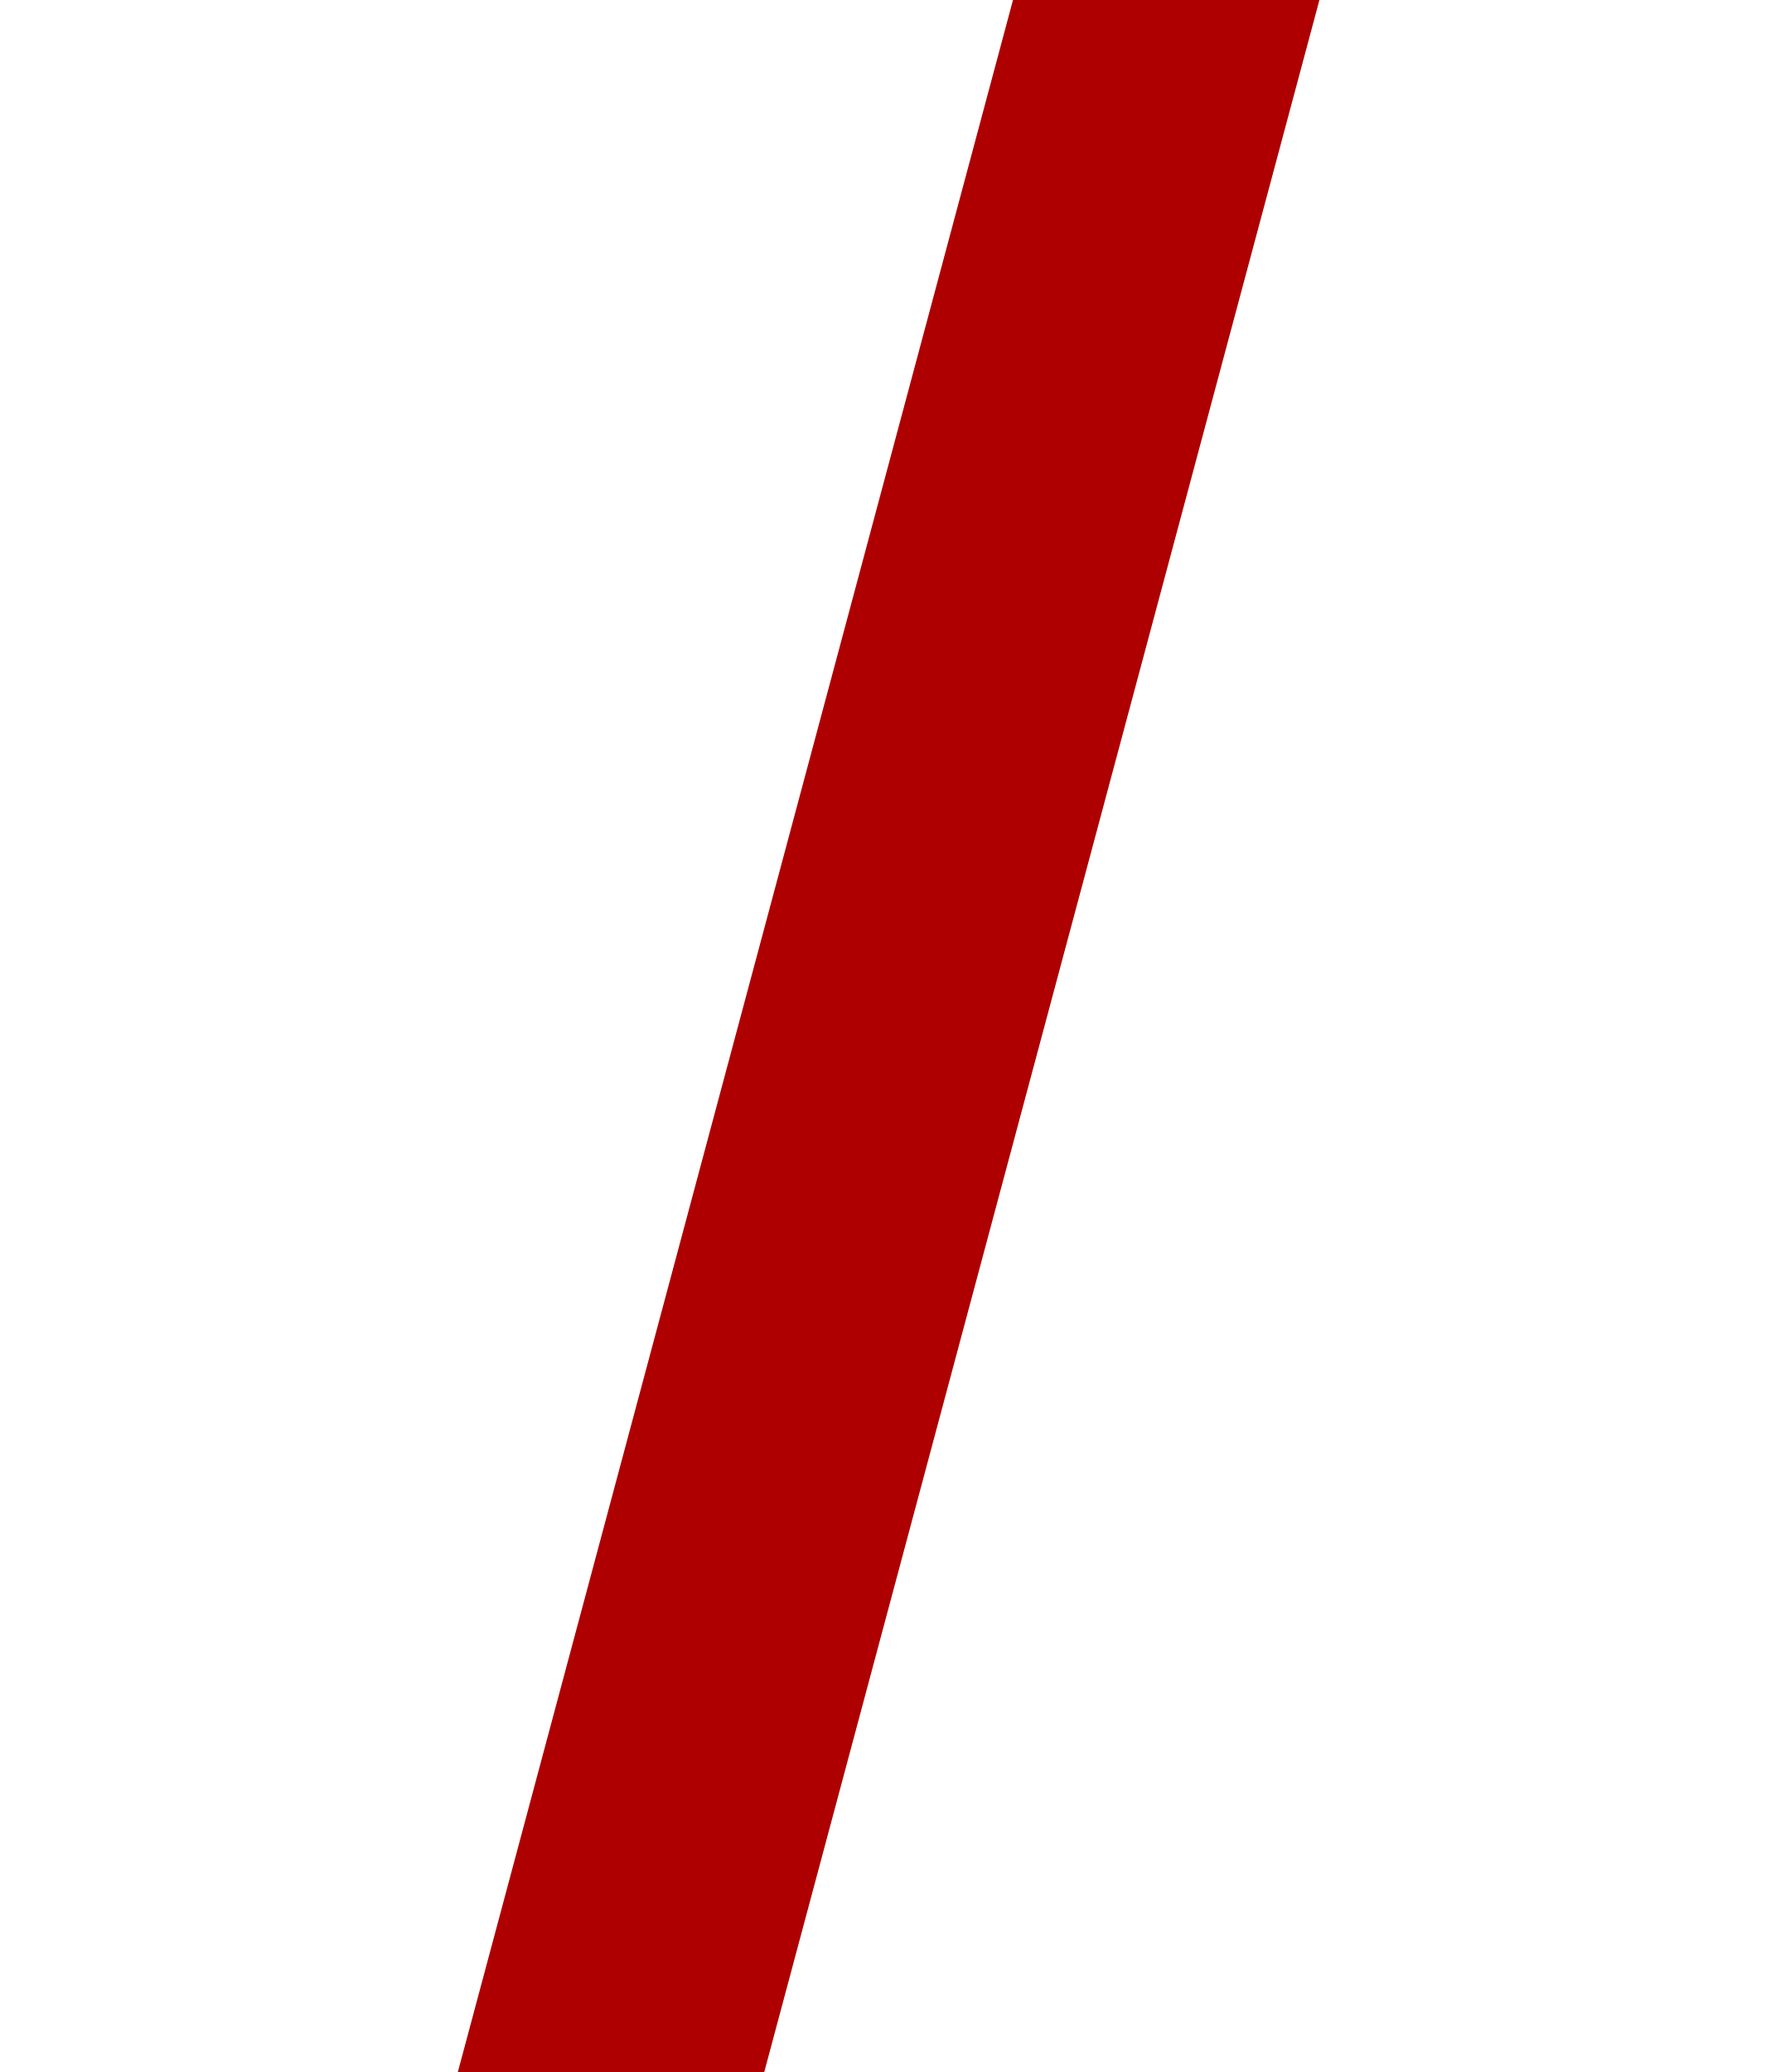
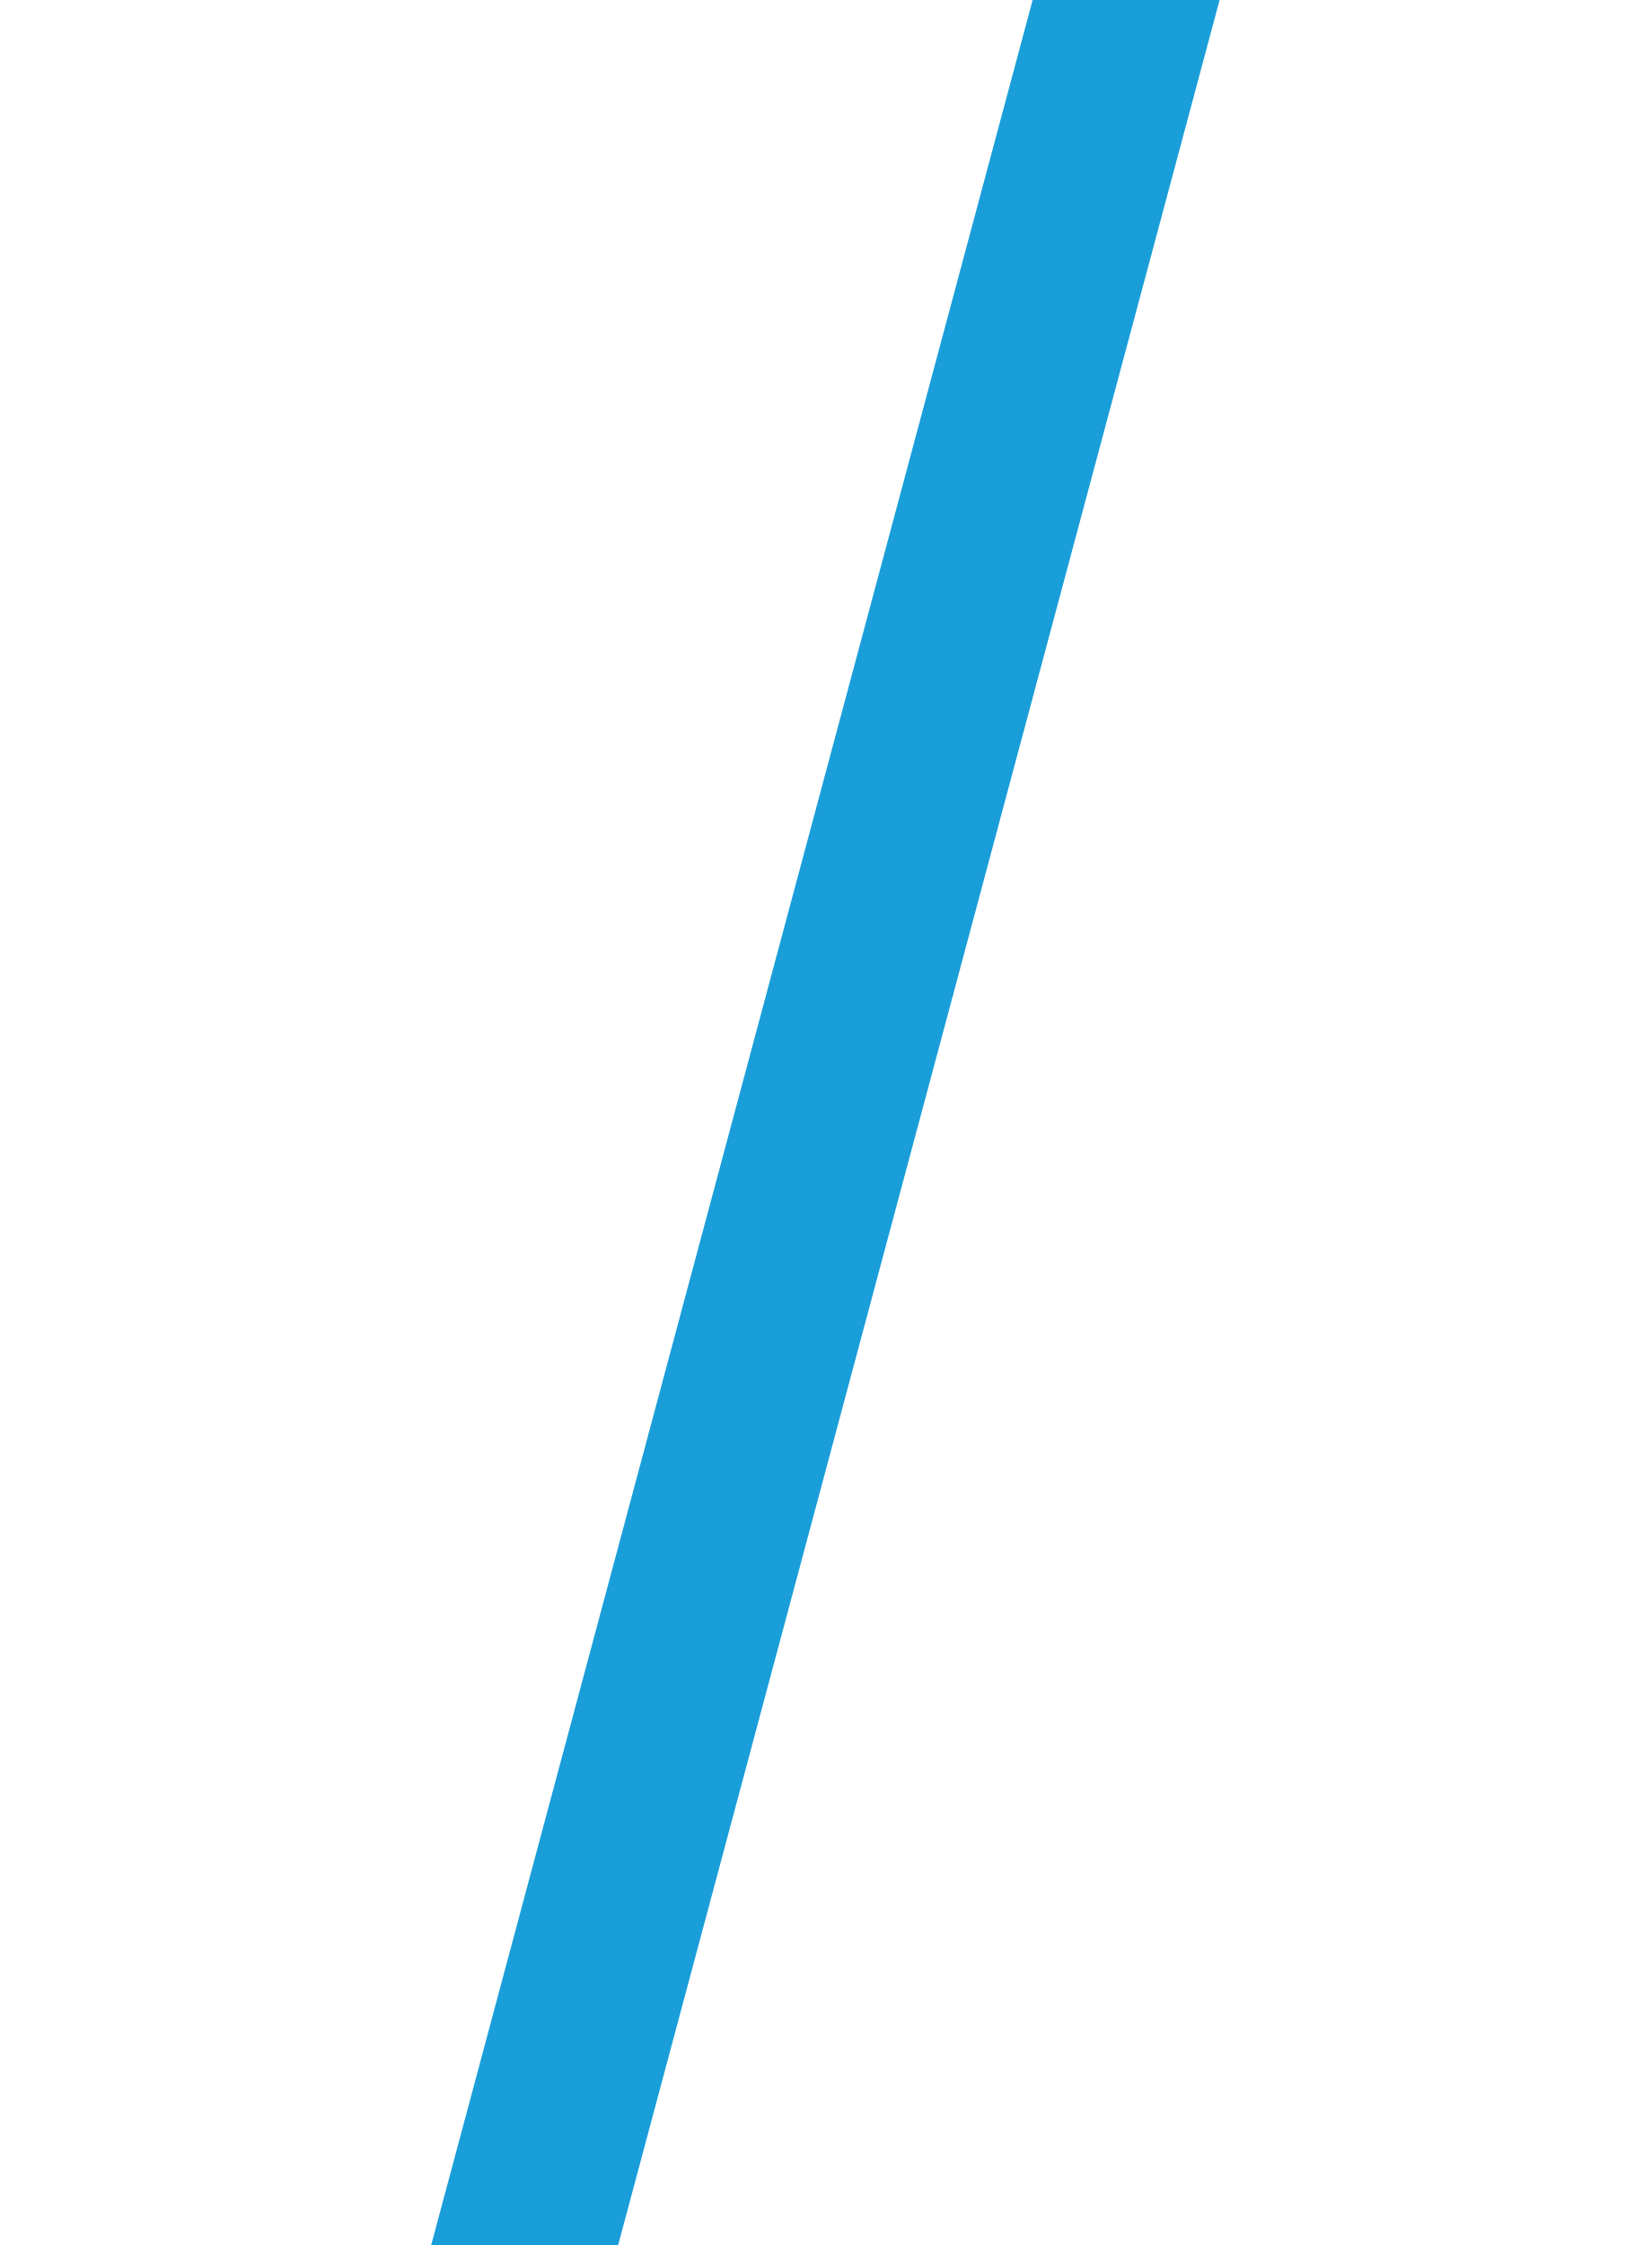
- <svg xmlns="http://www.w3.org/2000/svg" width="384px" height="448px" viewBox="0 0 384 448" version="1.1">
-   <g id="Glyphs" stroke="none" stroke-width="1" fill="none" fill-rule="evenodd">
-     <g id="U+002F---Solidus" fill="#AE0000">
-       <polygon id="Path" points="285.298 0 165.257 448 99 448 219.04 0" />
+ <svg xmlns="http://www.w3.org/2000/svg" width="640px" height="870px" viewBox="0 0 640 870" version="1.1">
+   <g id="Thin" stroke="none" stroke-width="1" fill="none" fill-rule="evenodd">
+     <g id="U+002F---Solidus" fill="#199ED9">
+       <polygon id="Path" points="472.72 0 239.604 870 167.136 870 400.252 0" />
    </g>
  </g>
</svg>
